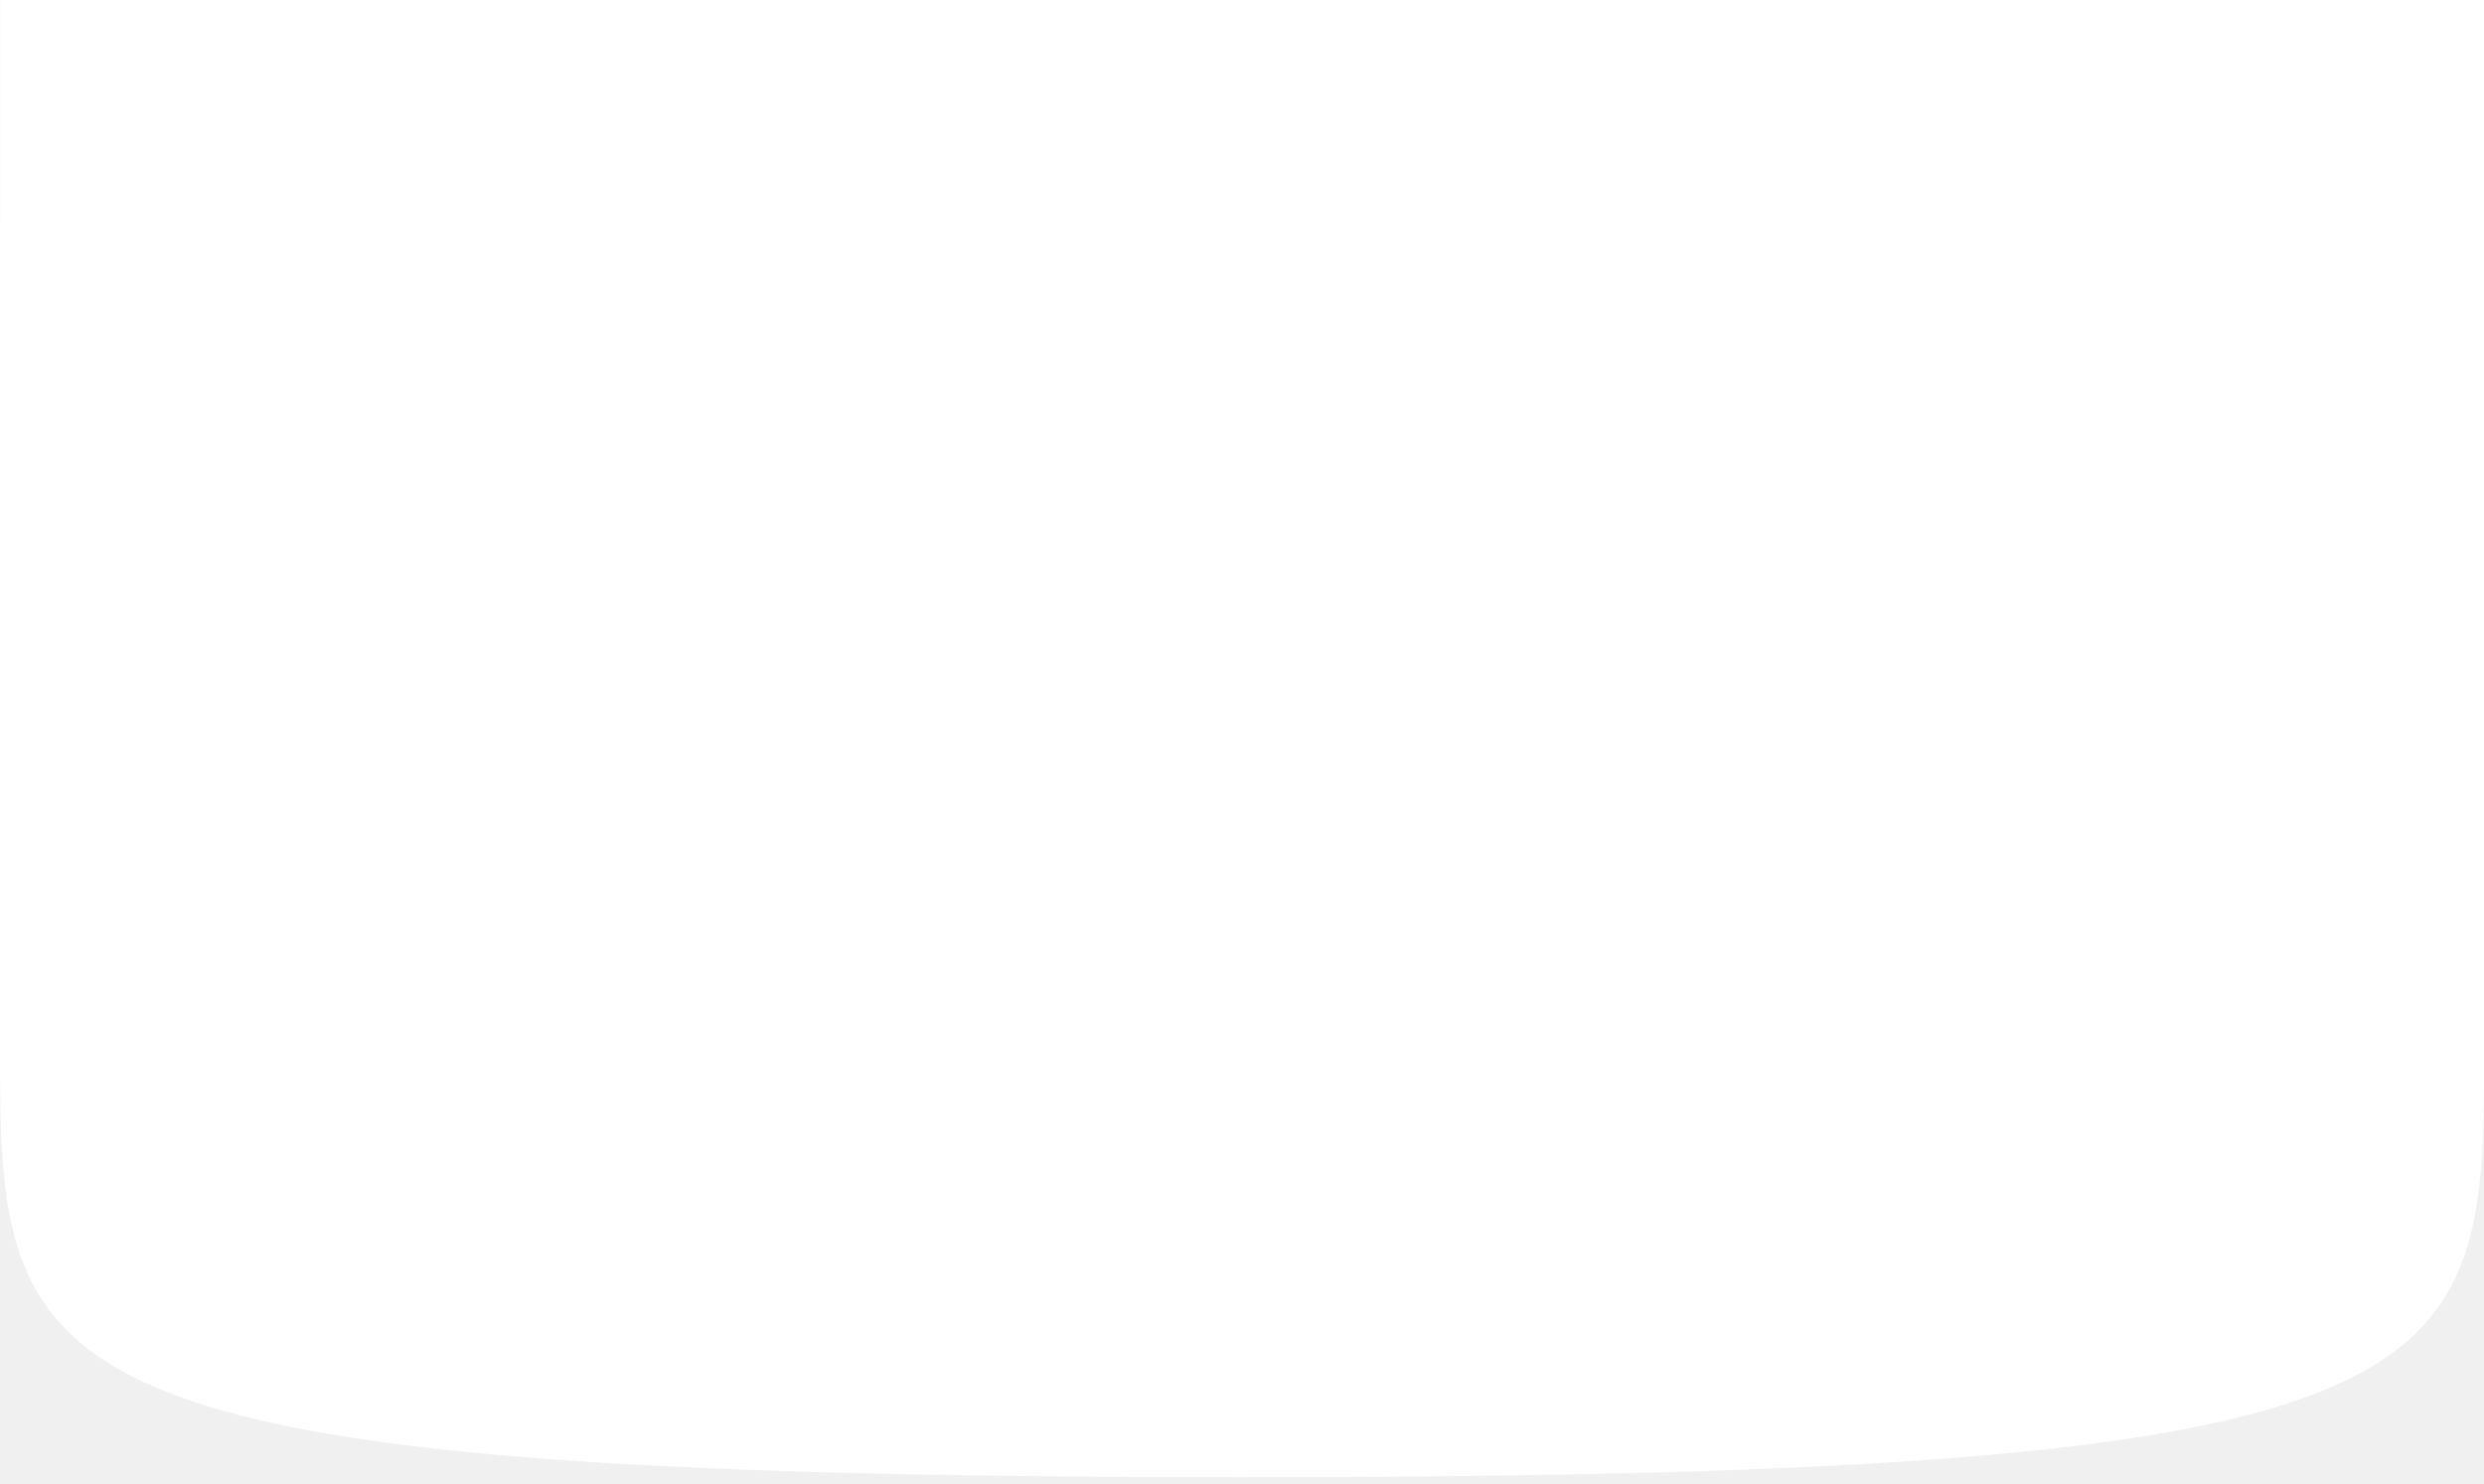
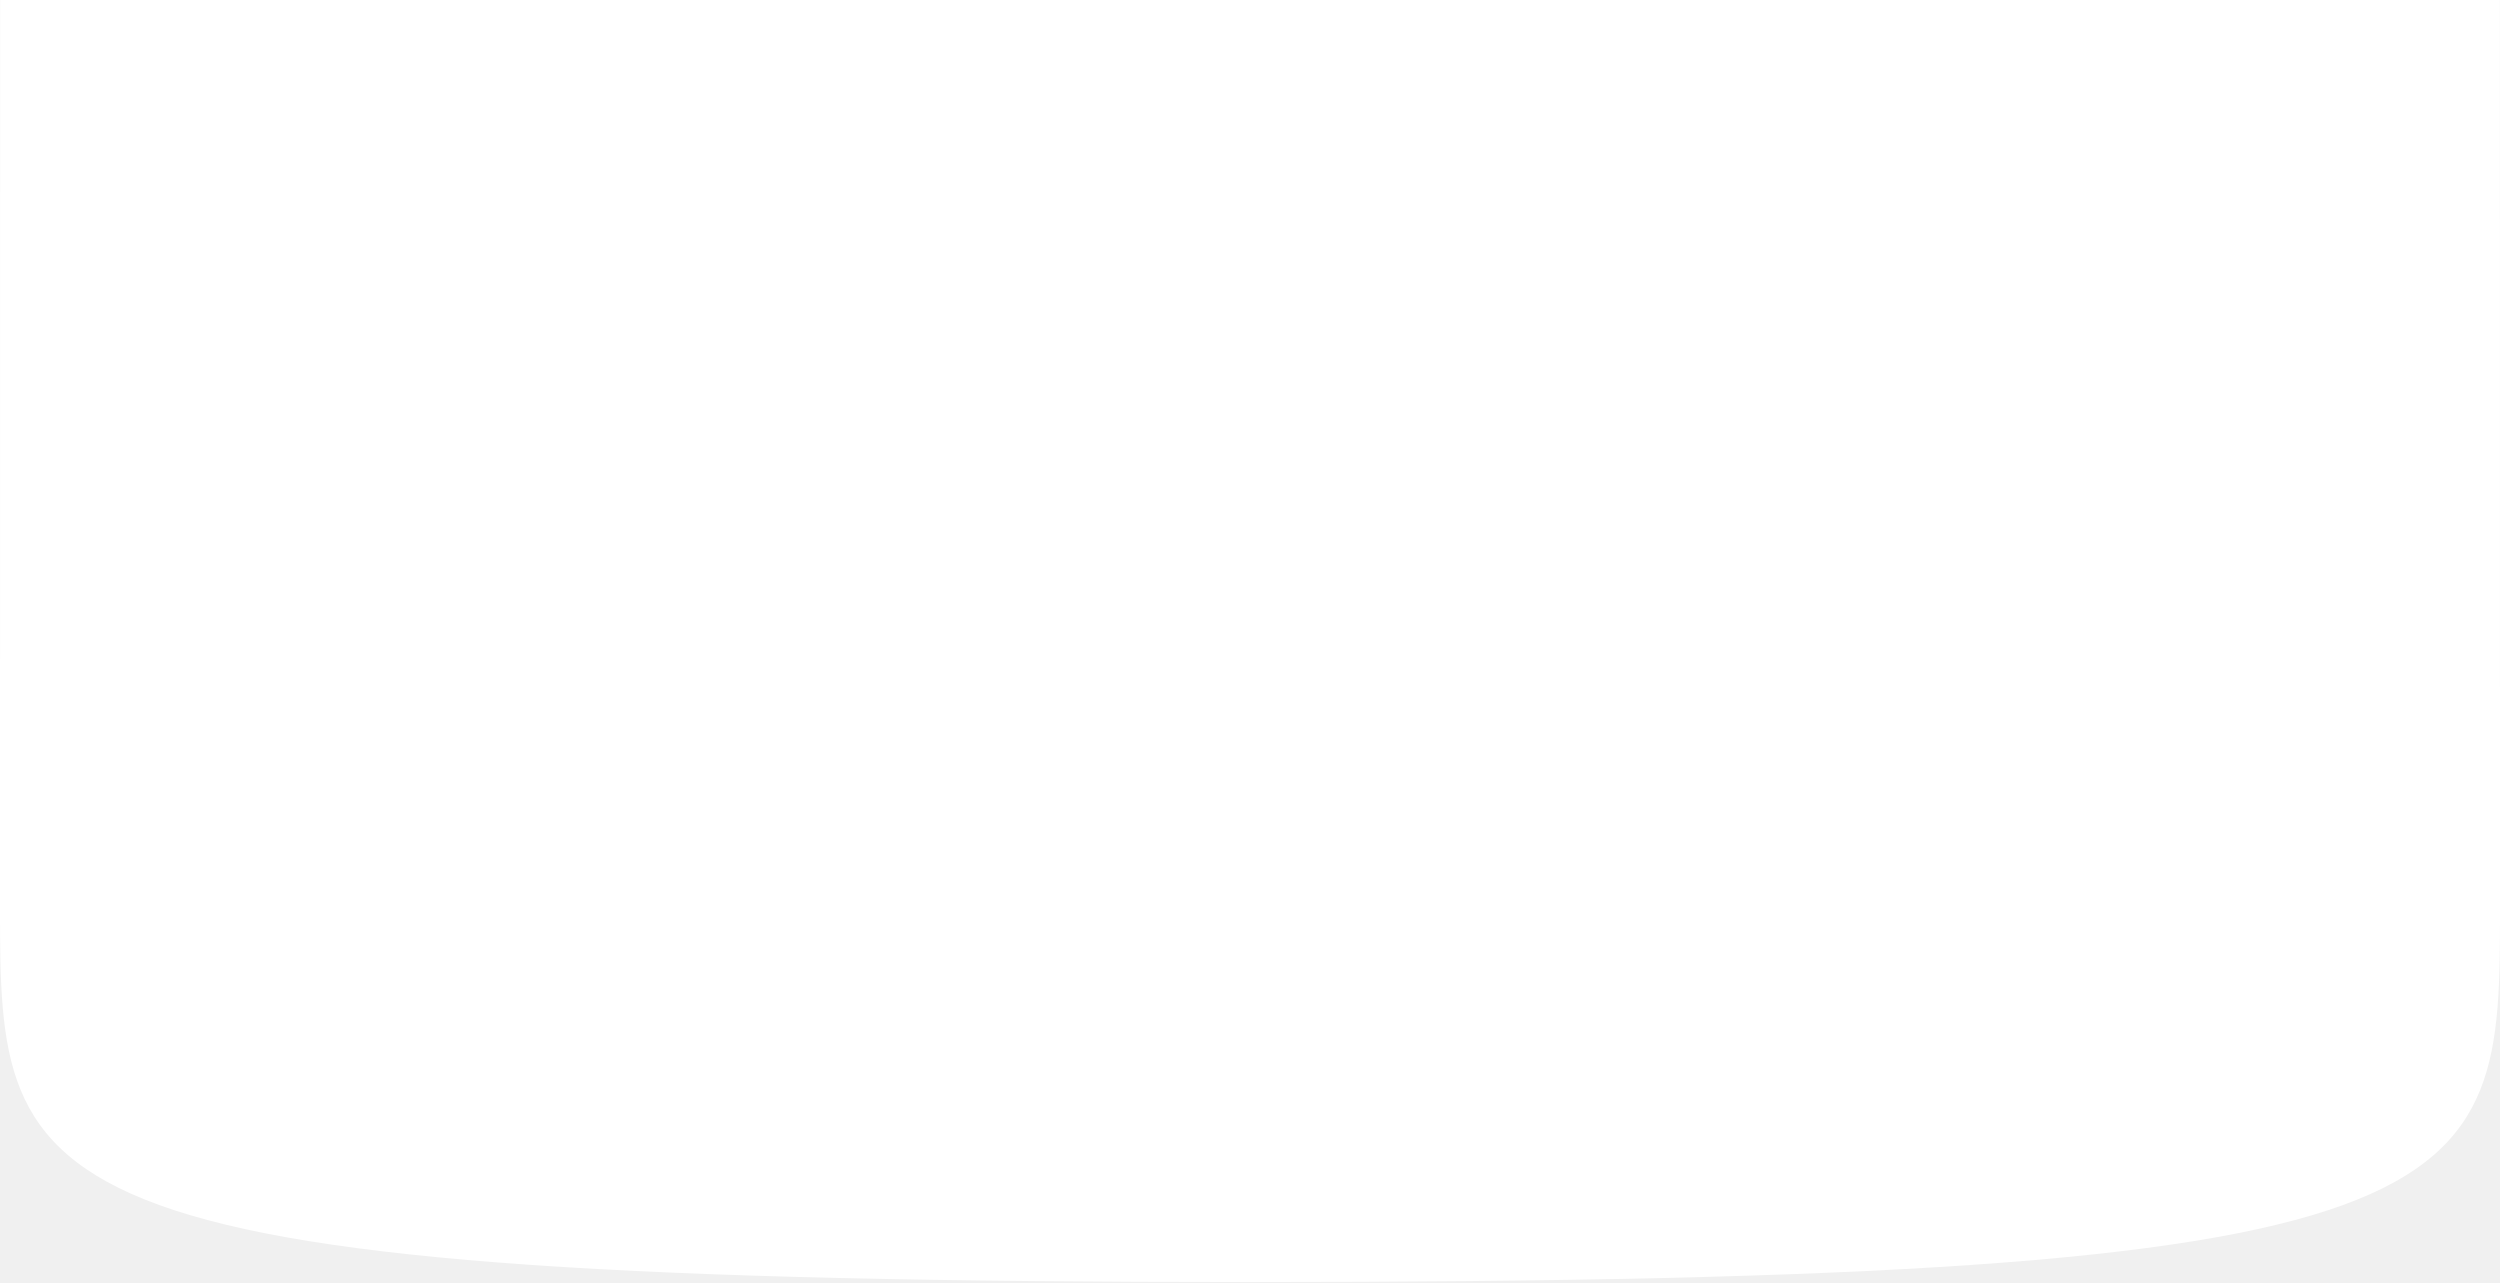
- <svg xmlns="http://www.w3.org/2000/svg" width="100%" height="100%" viewBox="0 0 390 233" version="1.1" xml:space="preserve" style="fill-rule:evenodd;clip-rule:evenodd;stroke-linejoin:round;stroke-miterlimit:2;">
+ <svg xmlns="http://www.w3.org/2000/svg" width="100%" height="100%" viewBox="0 0 390 200" version="1.1" xml:space="preserve" style="fill-rule:evenodd;clip-rule:evenodd;stroke-linejoin:round;stroke-miterlimit:2;">
  <g transform="matrix(1,0,0,1,-460.448,-43.1257)">
-     <g id="Artboard2" transform="matrix(1,0,0,2.0673,460.448,43.1257)">
+     <g id="Artboard2" transform="matrix(1,0,0,1.77899,460.448,43.1257)">
      <rect x="0" y="0" width="390" height="112.424" style="fill:none;" />
      <clipPath id="_clip1">
        <rect x="0" y="0" width="390" height="112.424" />
      </clipPath>
      <g clip-path="url(#_clip1)">
-         <g transform="matrix(1,0,0,0.483724,1.36424e-12,-22.735)">
+         <g transform="matrix(1,0,0,0.484585,1.36424e-12,-22.7755)">
          <path d="M389.98,47C389.987,109.111 390,210.795 390,211.156C390,264.445 389.713,279 195,279C1.231,279 0,264.445 0,211.156C0,210.795 0.013,109.111 0.02,47L389.98,47Z" style="fill:white;" />
        </g>
      </g>
    </g>
  </g>
</svg>
